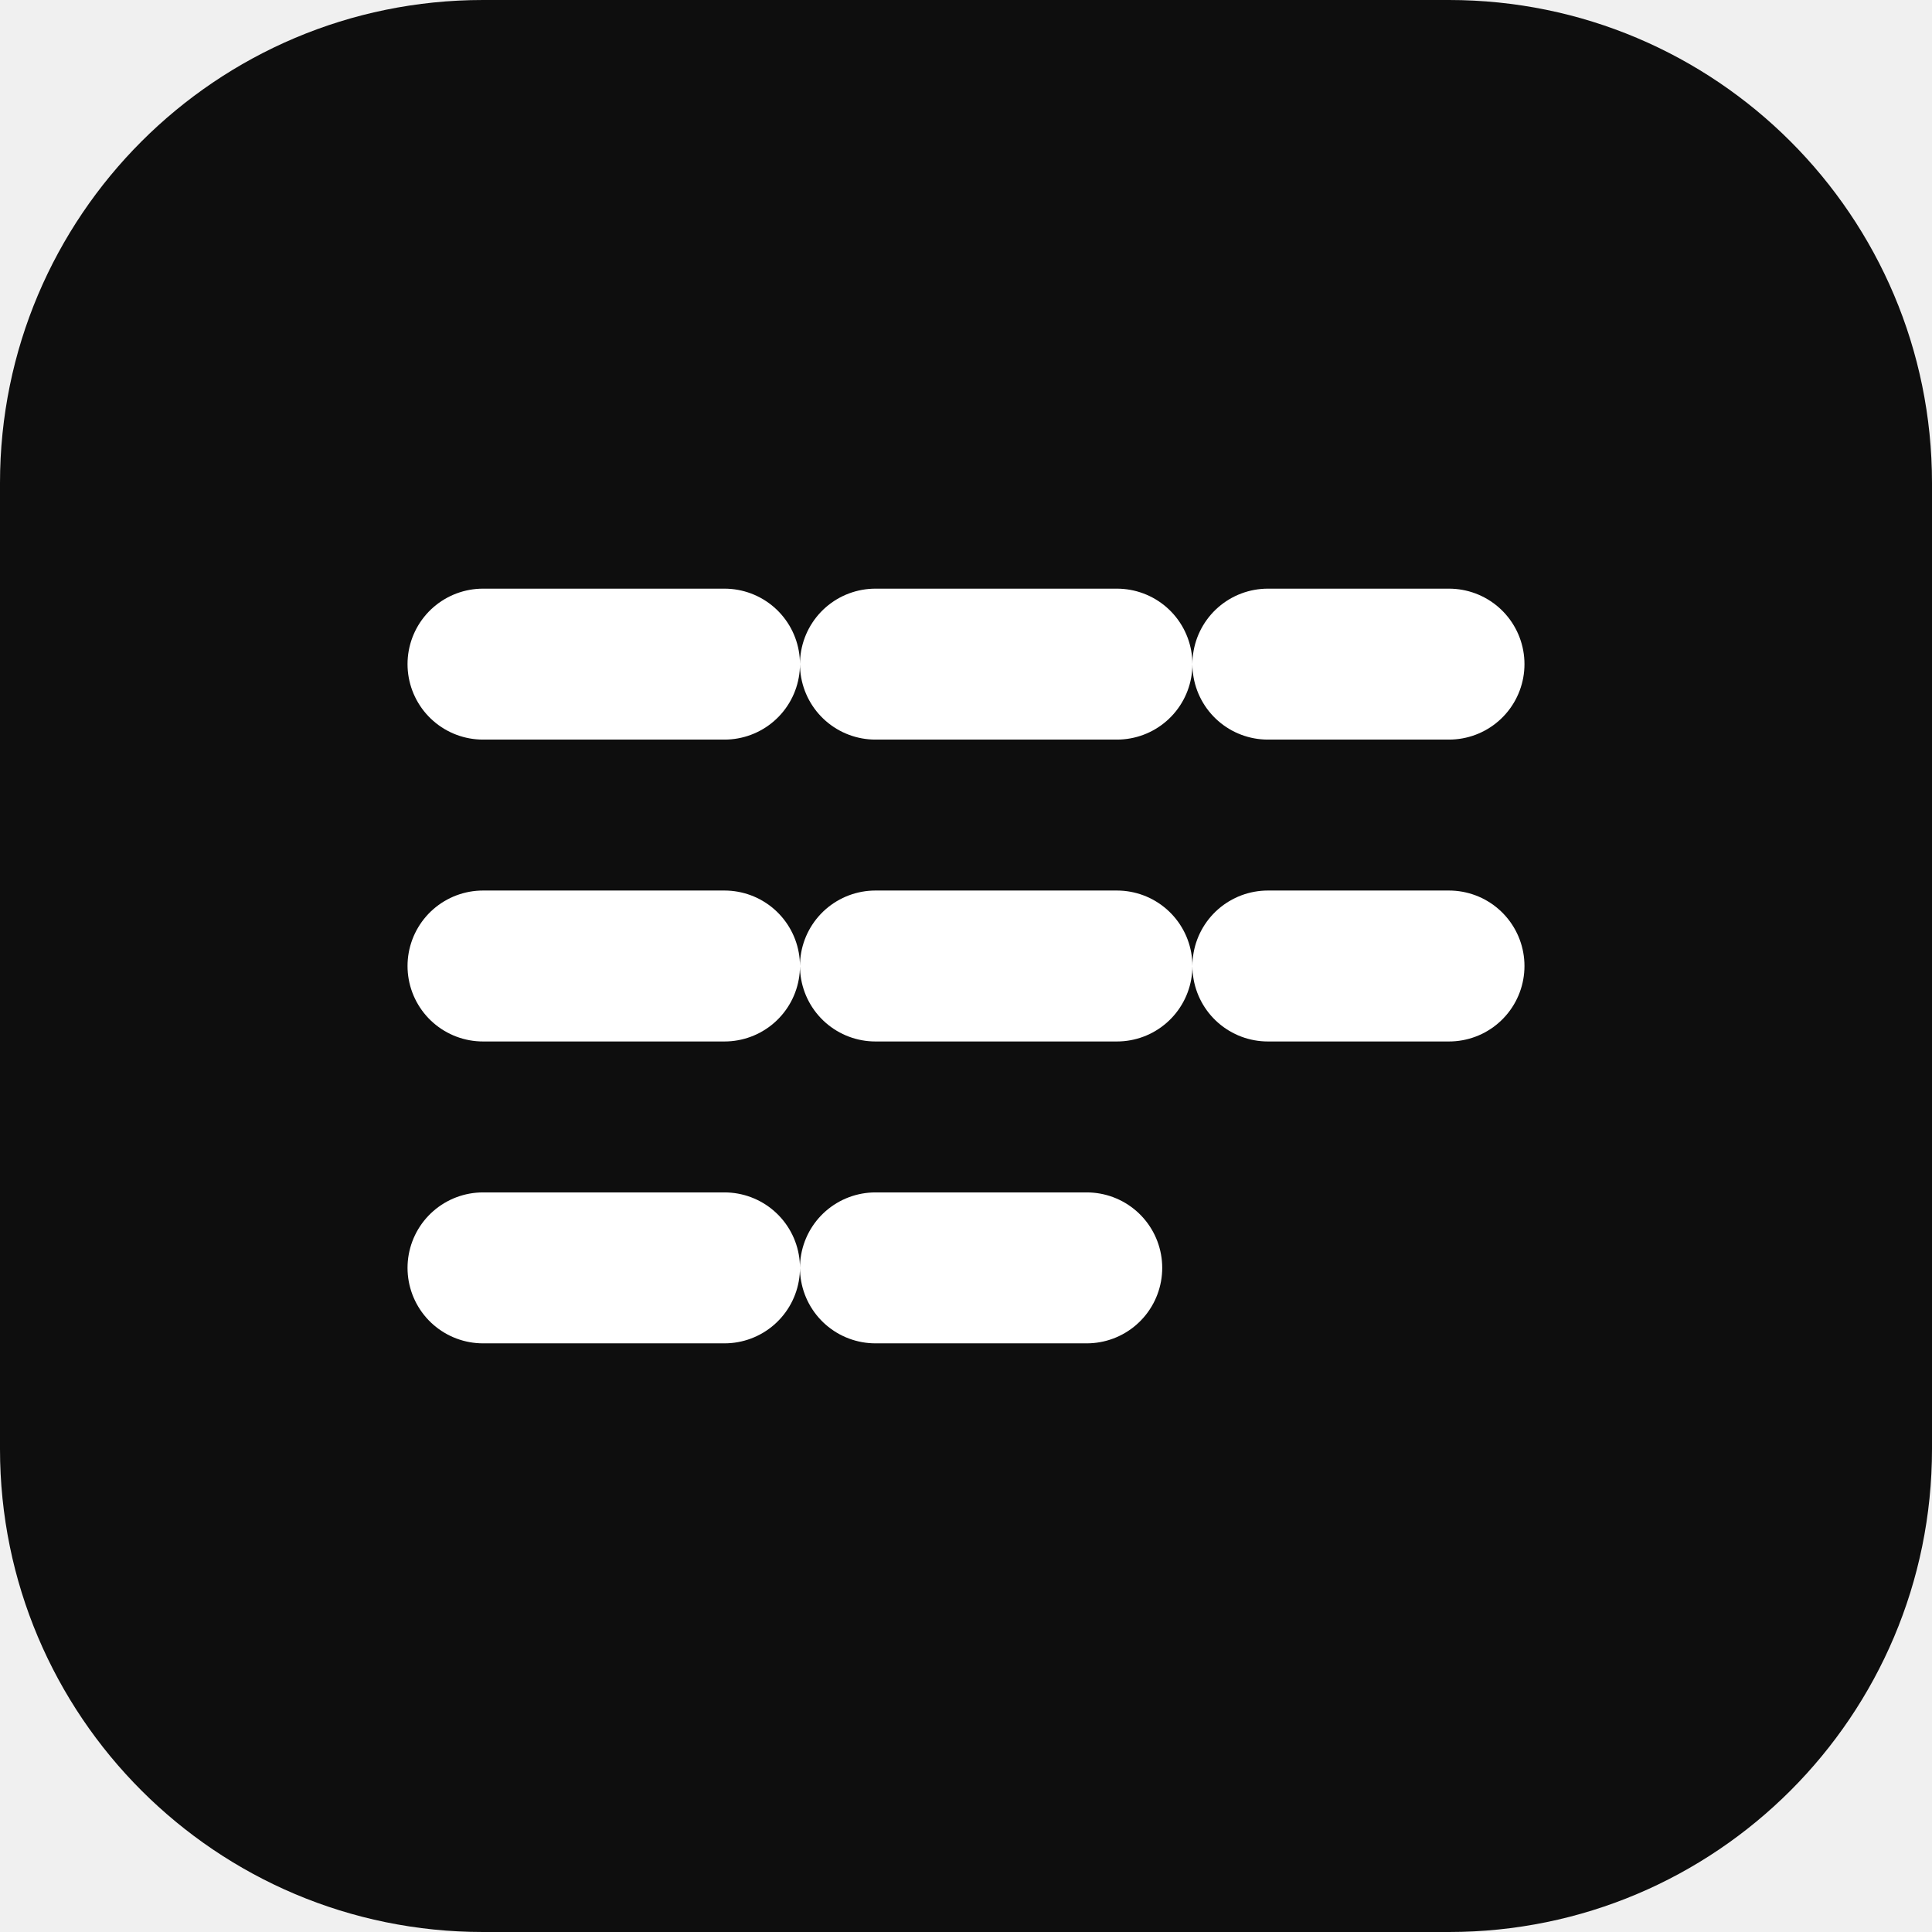
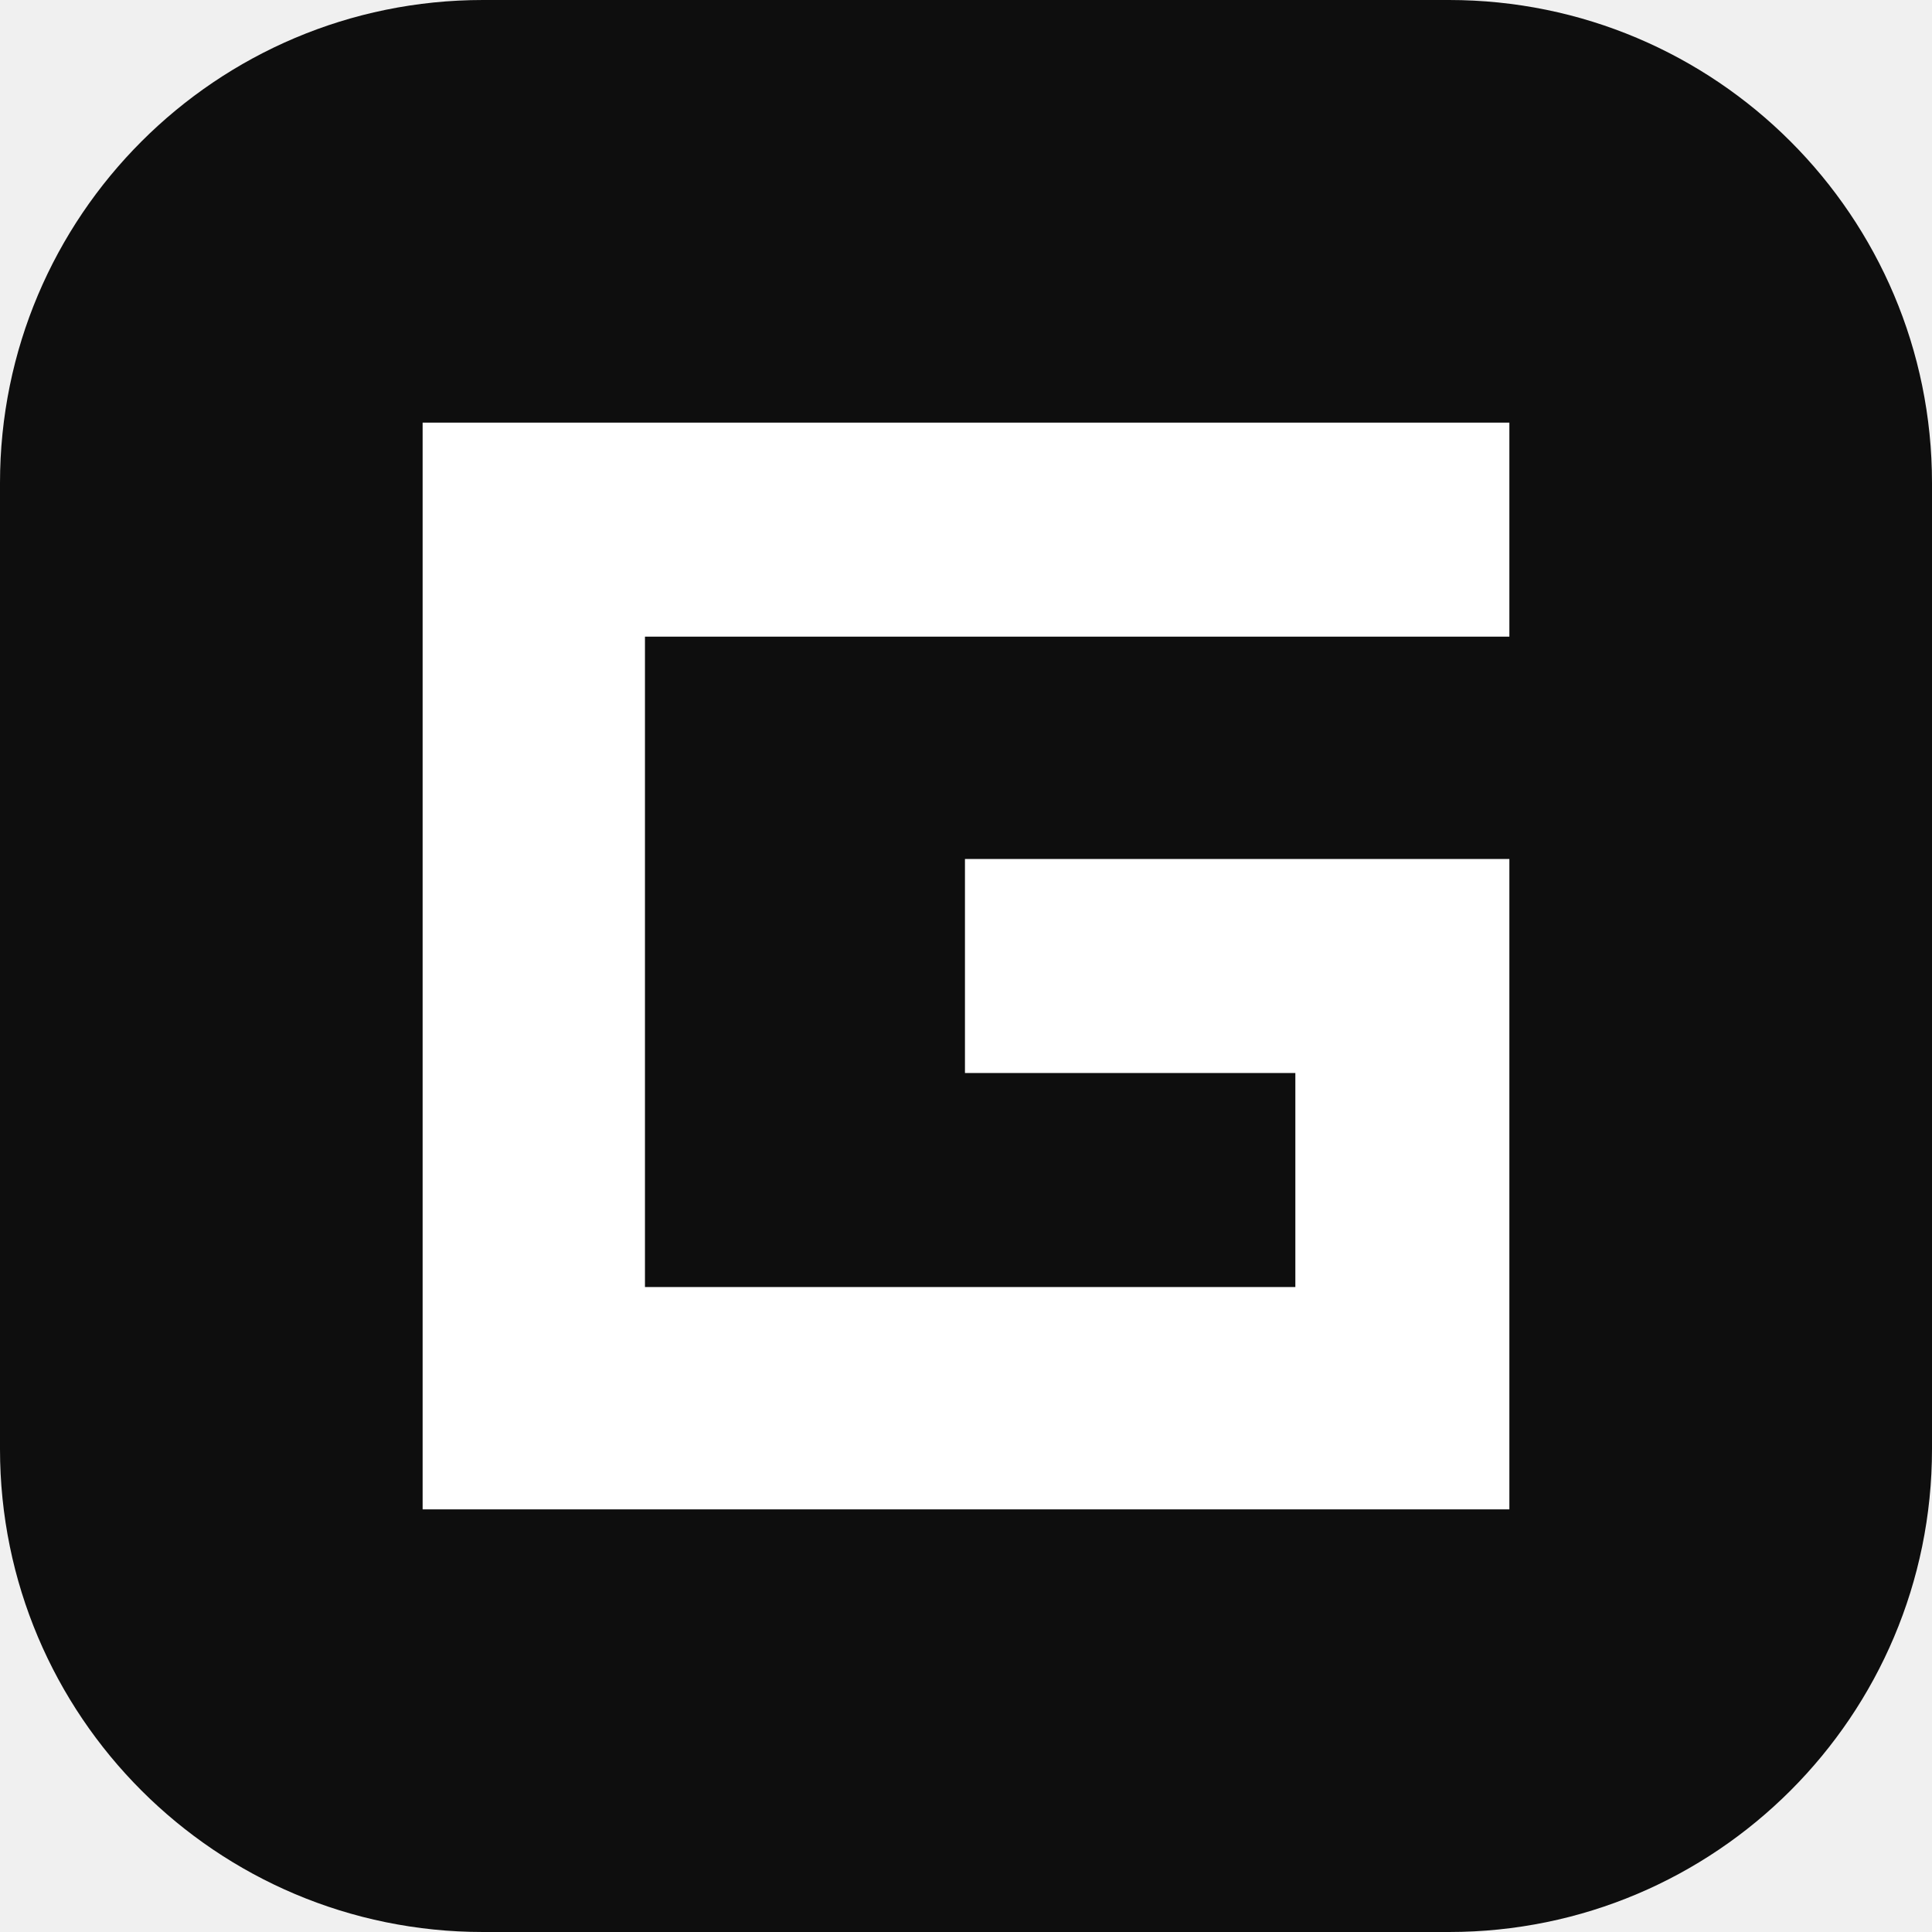
<svg xmlns="http://www.w3.org/2000/svg" viewBox="0 0 32 32">
  <rect width="32" height="32" rx="8" fill="#0E0E0E" />
-   <path d="M8 11h16M8 16h16M8 21h10" stroke="#fff" stroke-width="2.5" stroke-linecap="round" stroke-dasharray="4 2.5" />
+   <path transform="translate(7.0 7.0) scale(0.165201) translate(-445.93 -1040.454)" fill="#fff" d="M533.43,1127.121L533.43,1105.662L500.305,1105.662L500.305,1084.204L554.888,1084.204L554.888,1149.412L445.93,1149.412L445.93,1040.454L554.888,1040.454L554.888,1061.912L468.221,1061.912L468.221,1127.121L533.43,1127.121Z" />
</svg>
